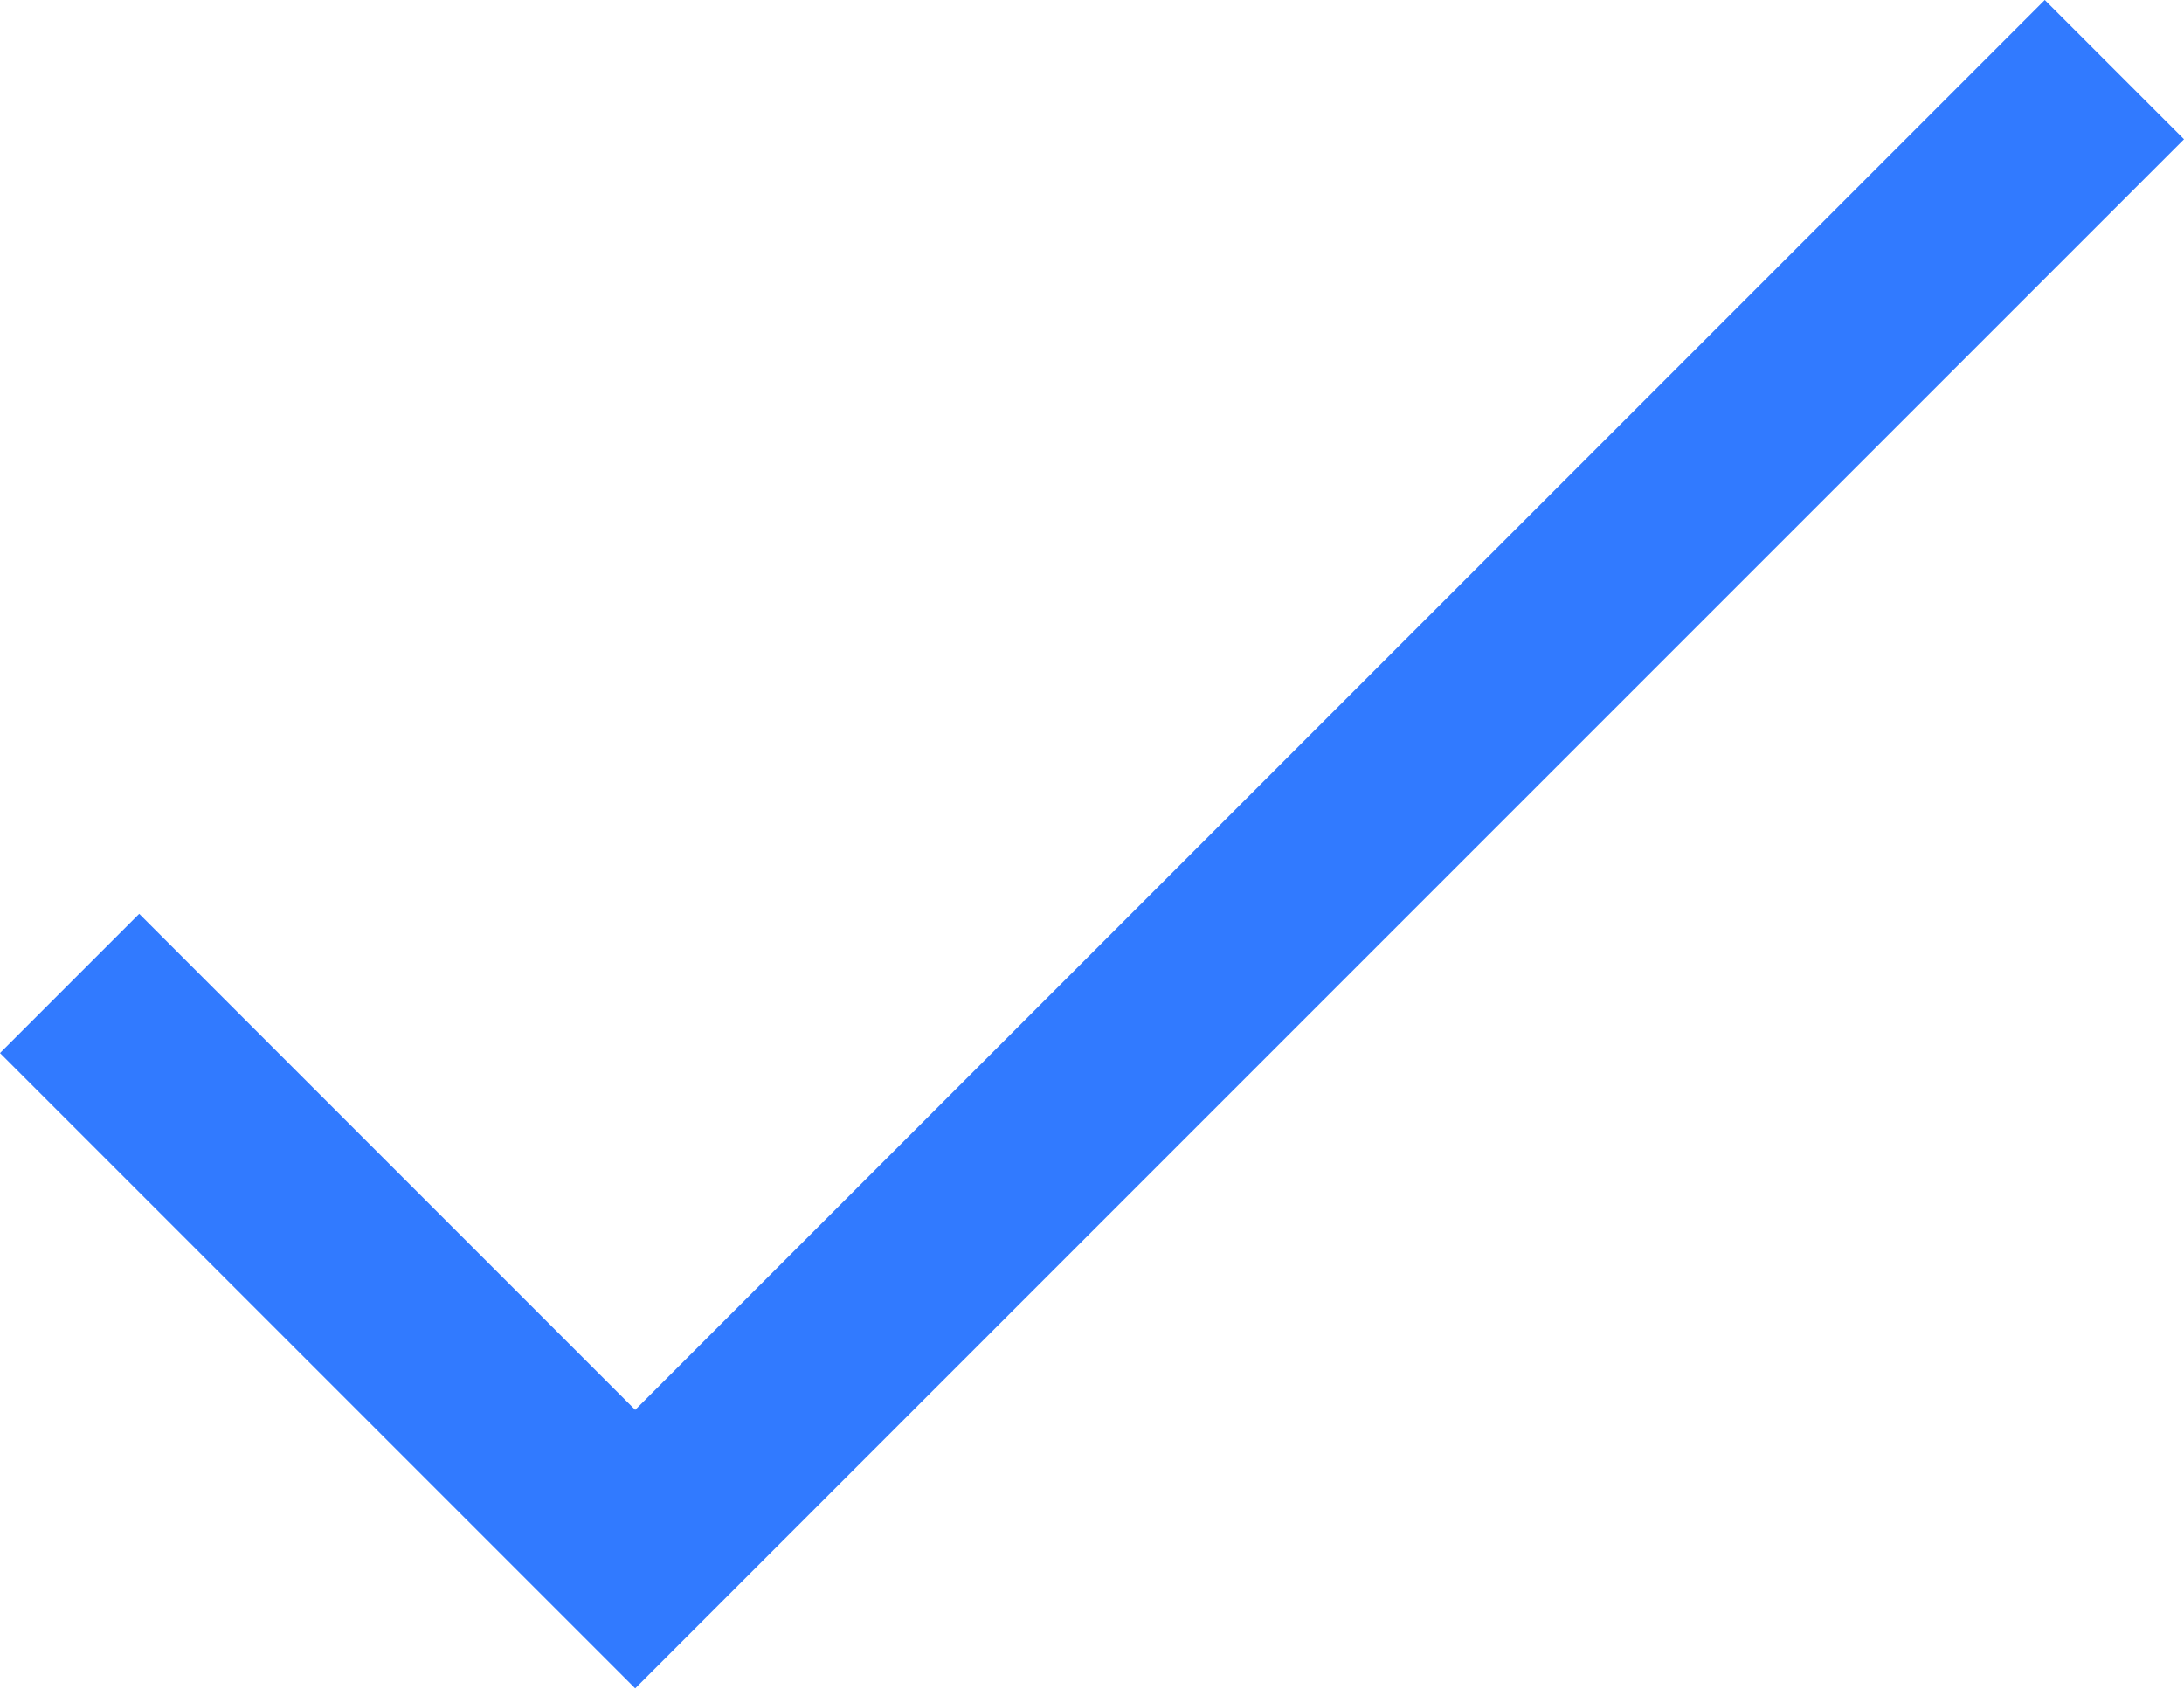
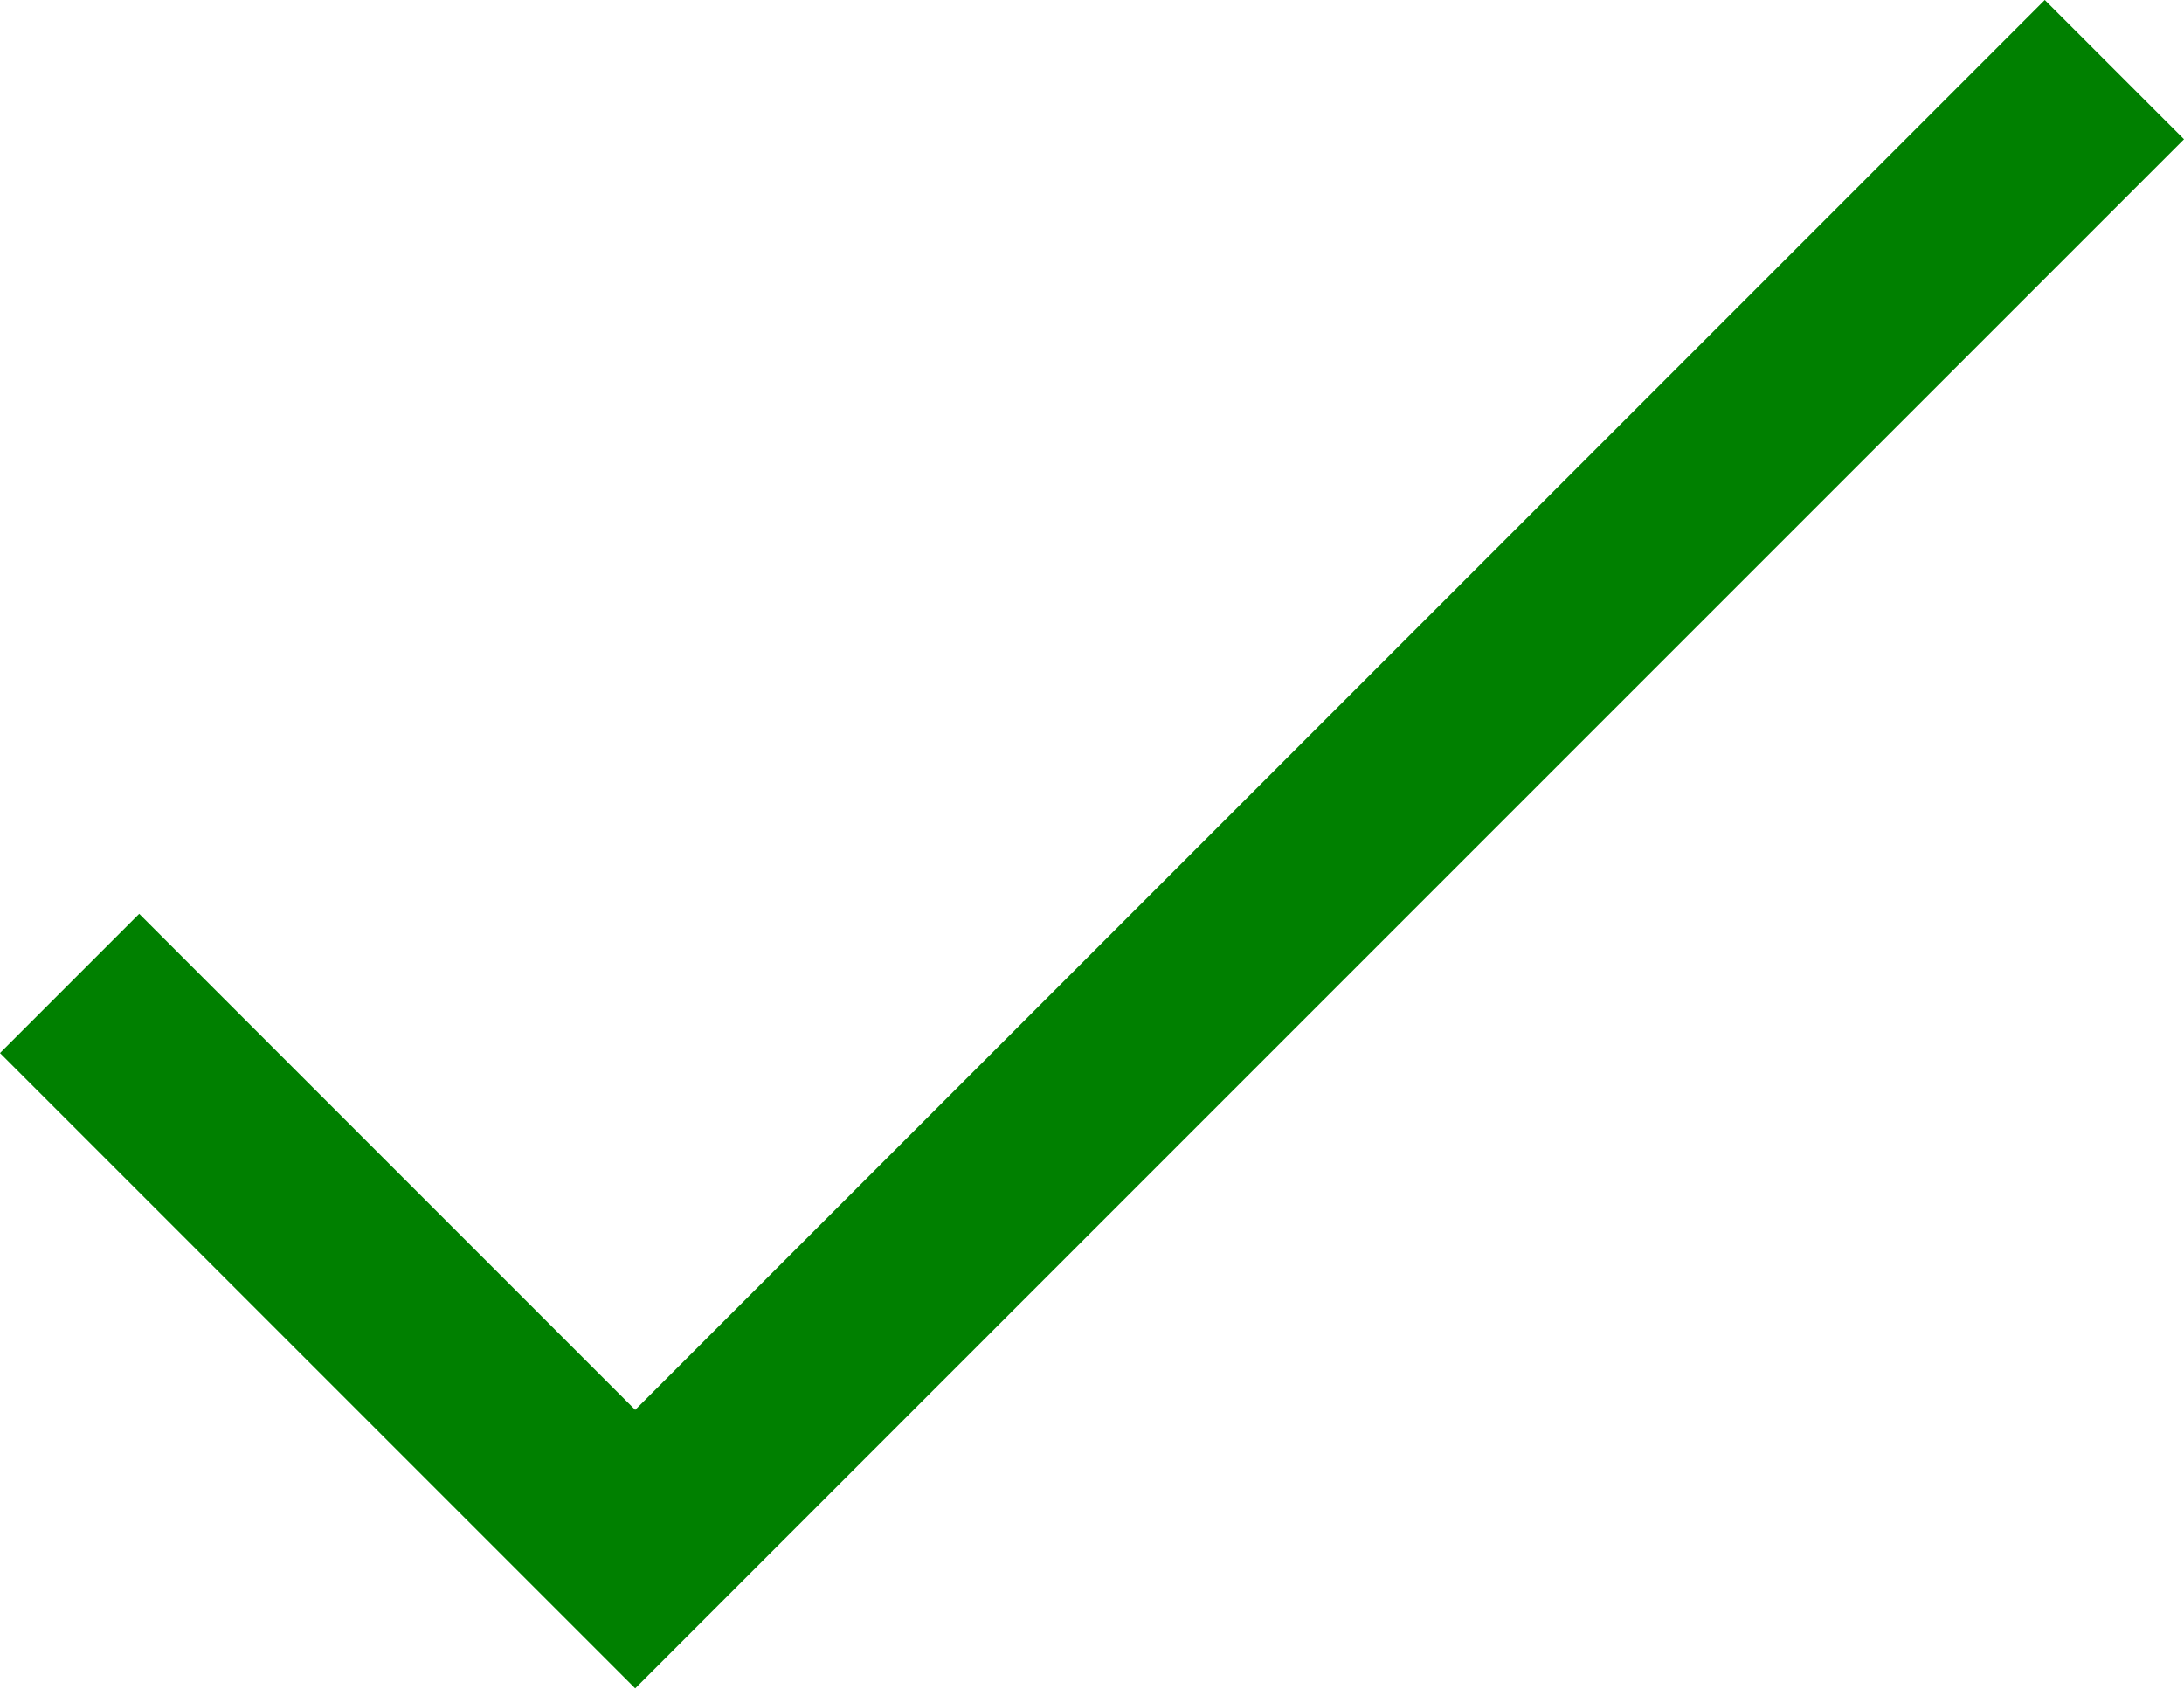
<svg xmlns="http://www.w3.org/2000/svg" version="1.1" id="Layer_1" x="0px" y="0px" viewBox="0 0 25.1 19.4" style="enable-background:new 0 0 25.1 19.4;" xml:space="preserve">
  <style type="text/css">
- 	.st0{fill:#001C32;}
- 	.st1{fill:#317AFF;}
+ 	.st0{fill:#008000;}
+ 	.st1{fill:#008000;}
</style>
  <polygon class="st1" points="7.3,19.4 0,12.1 1.6,10.5 7.3,16.2 23.5,0 25.1,1.6 " />
</svg>
